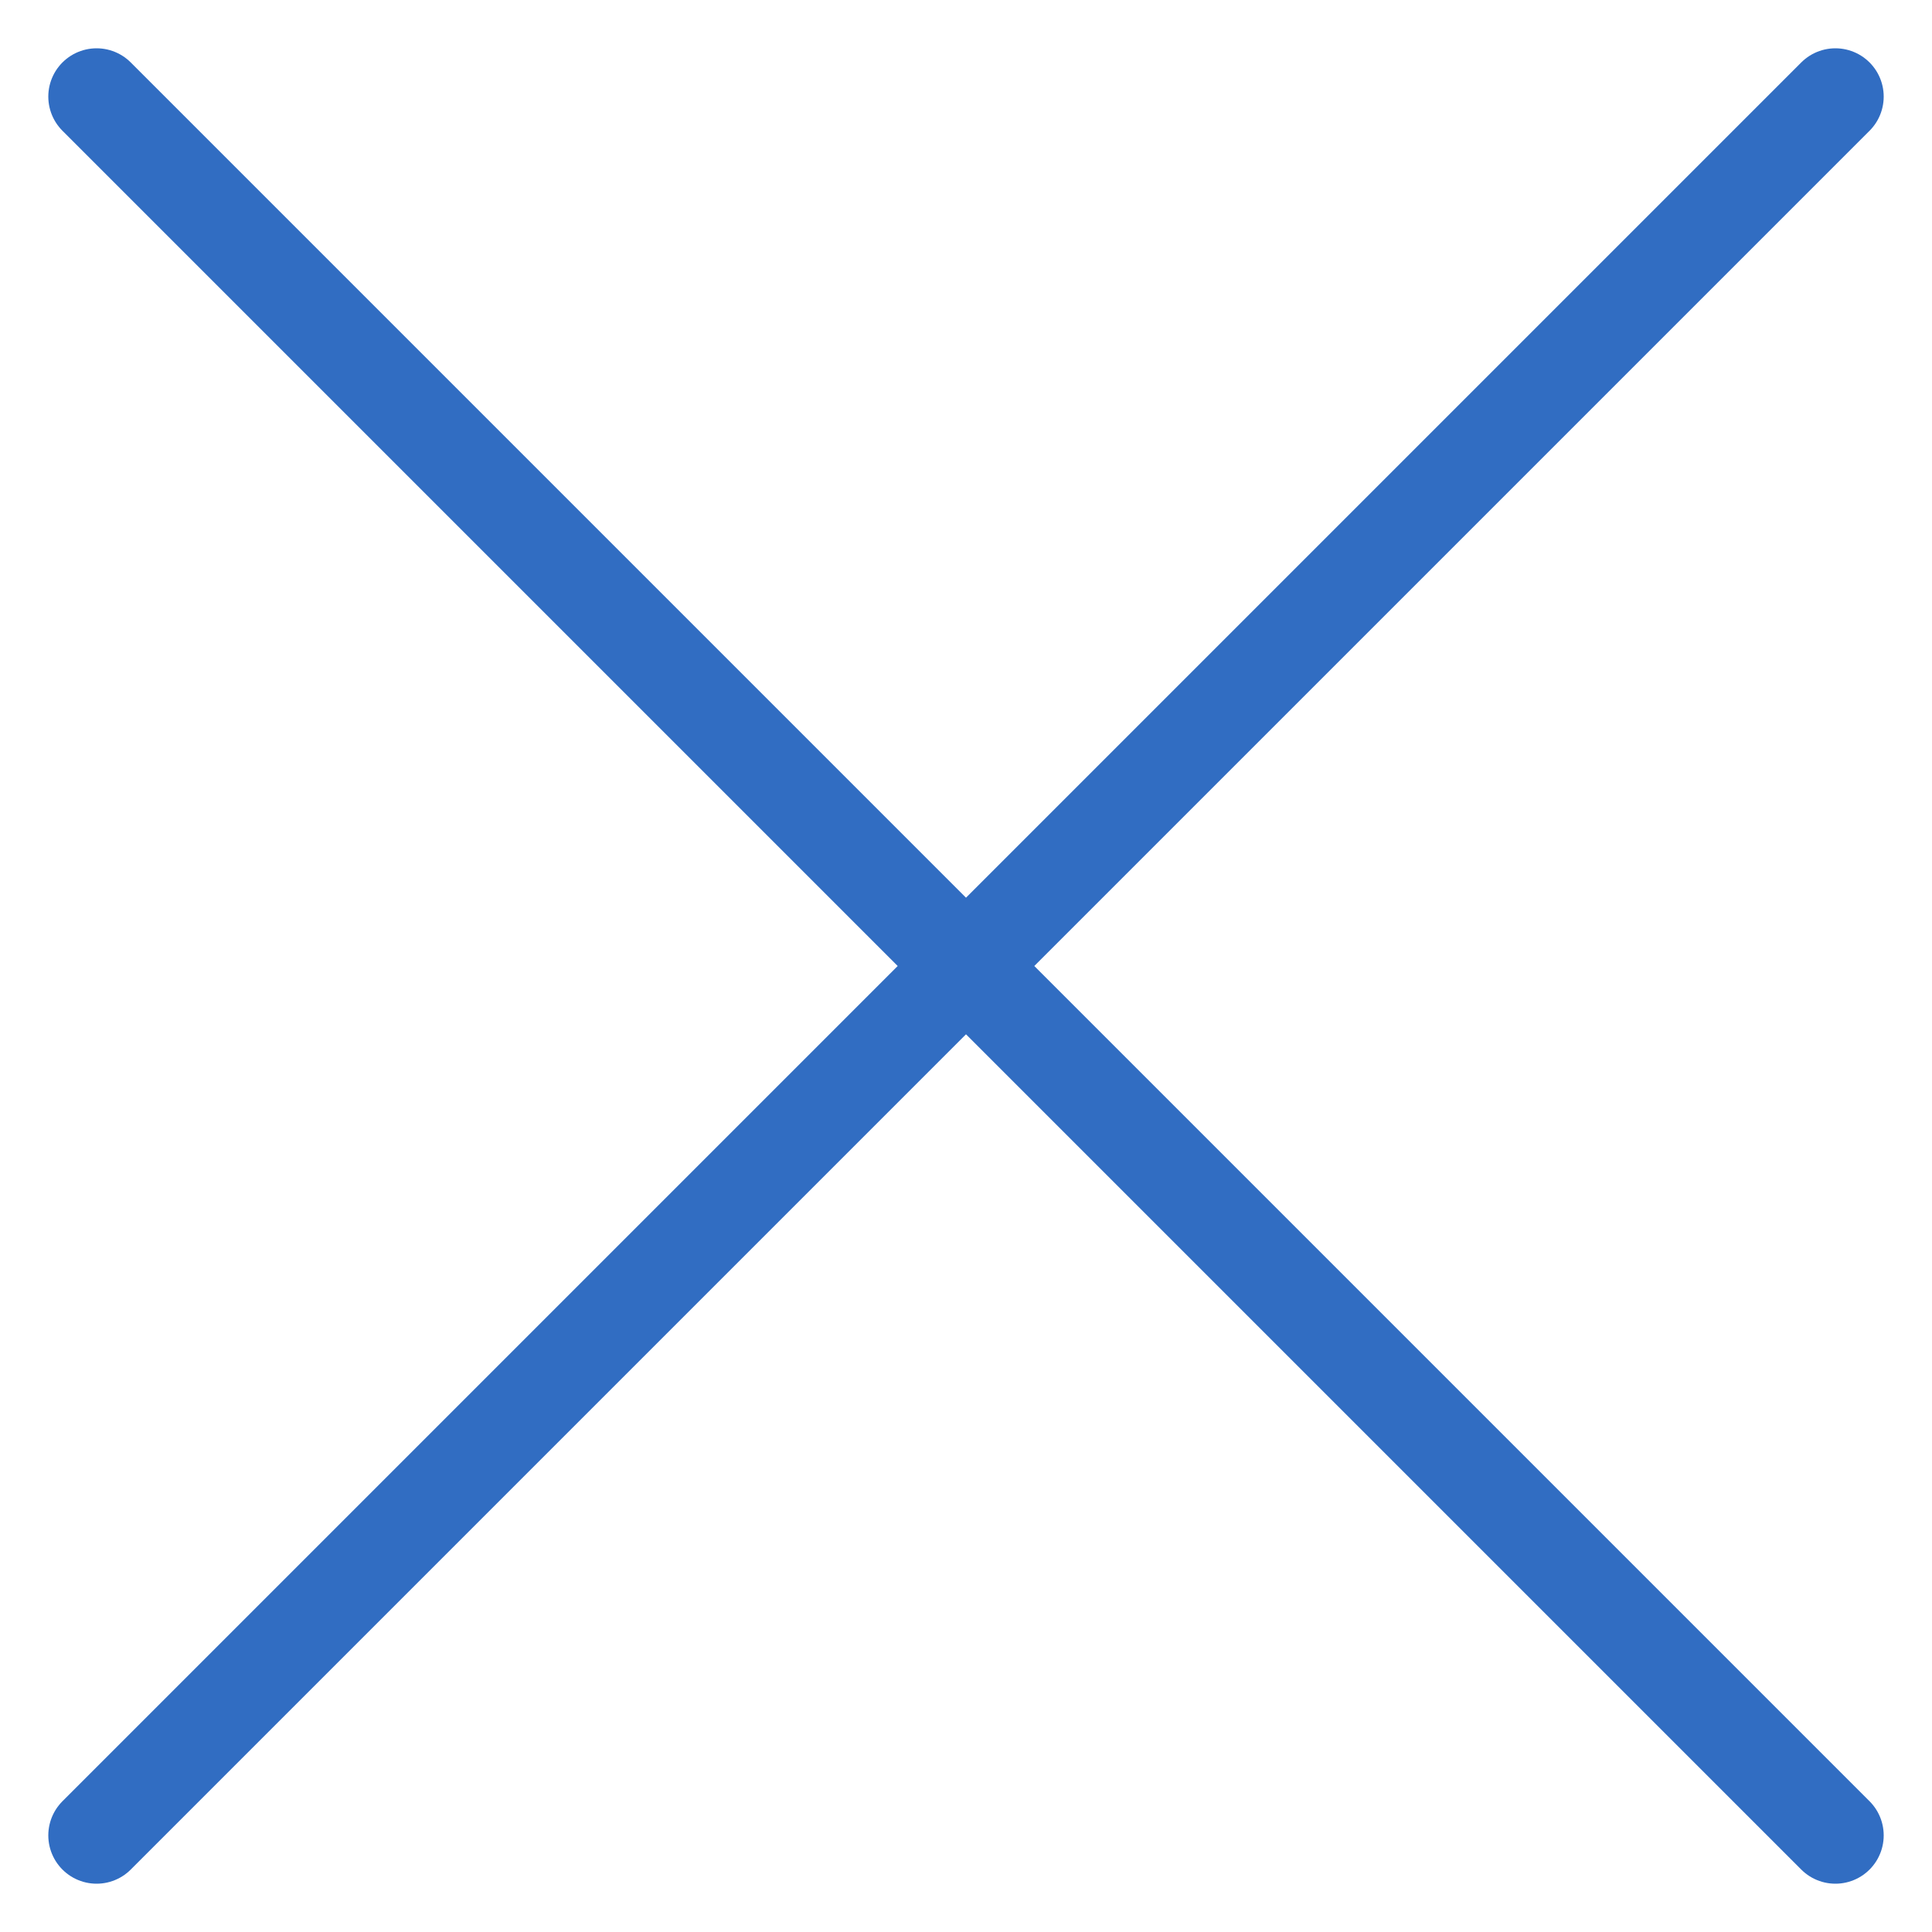
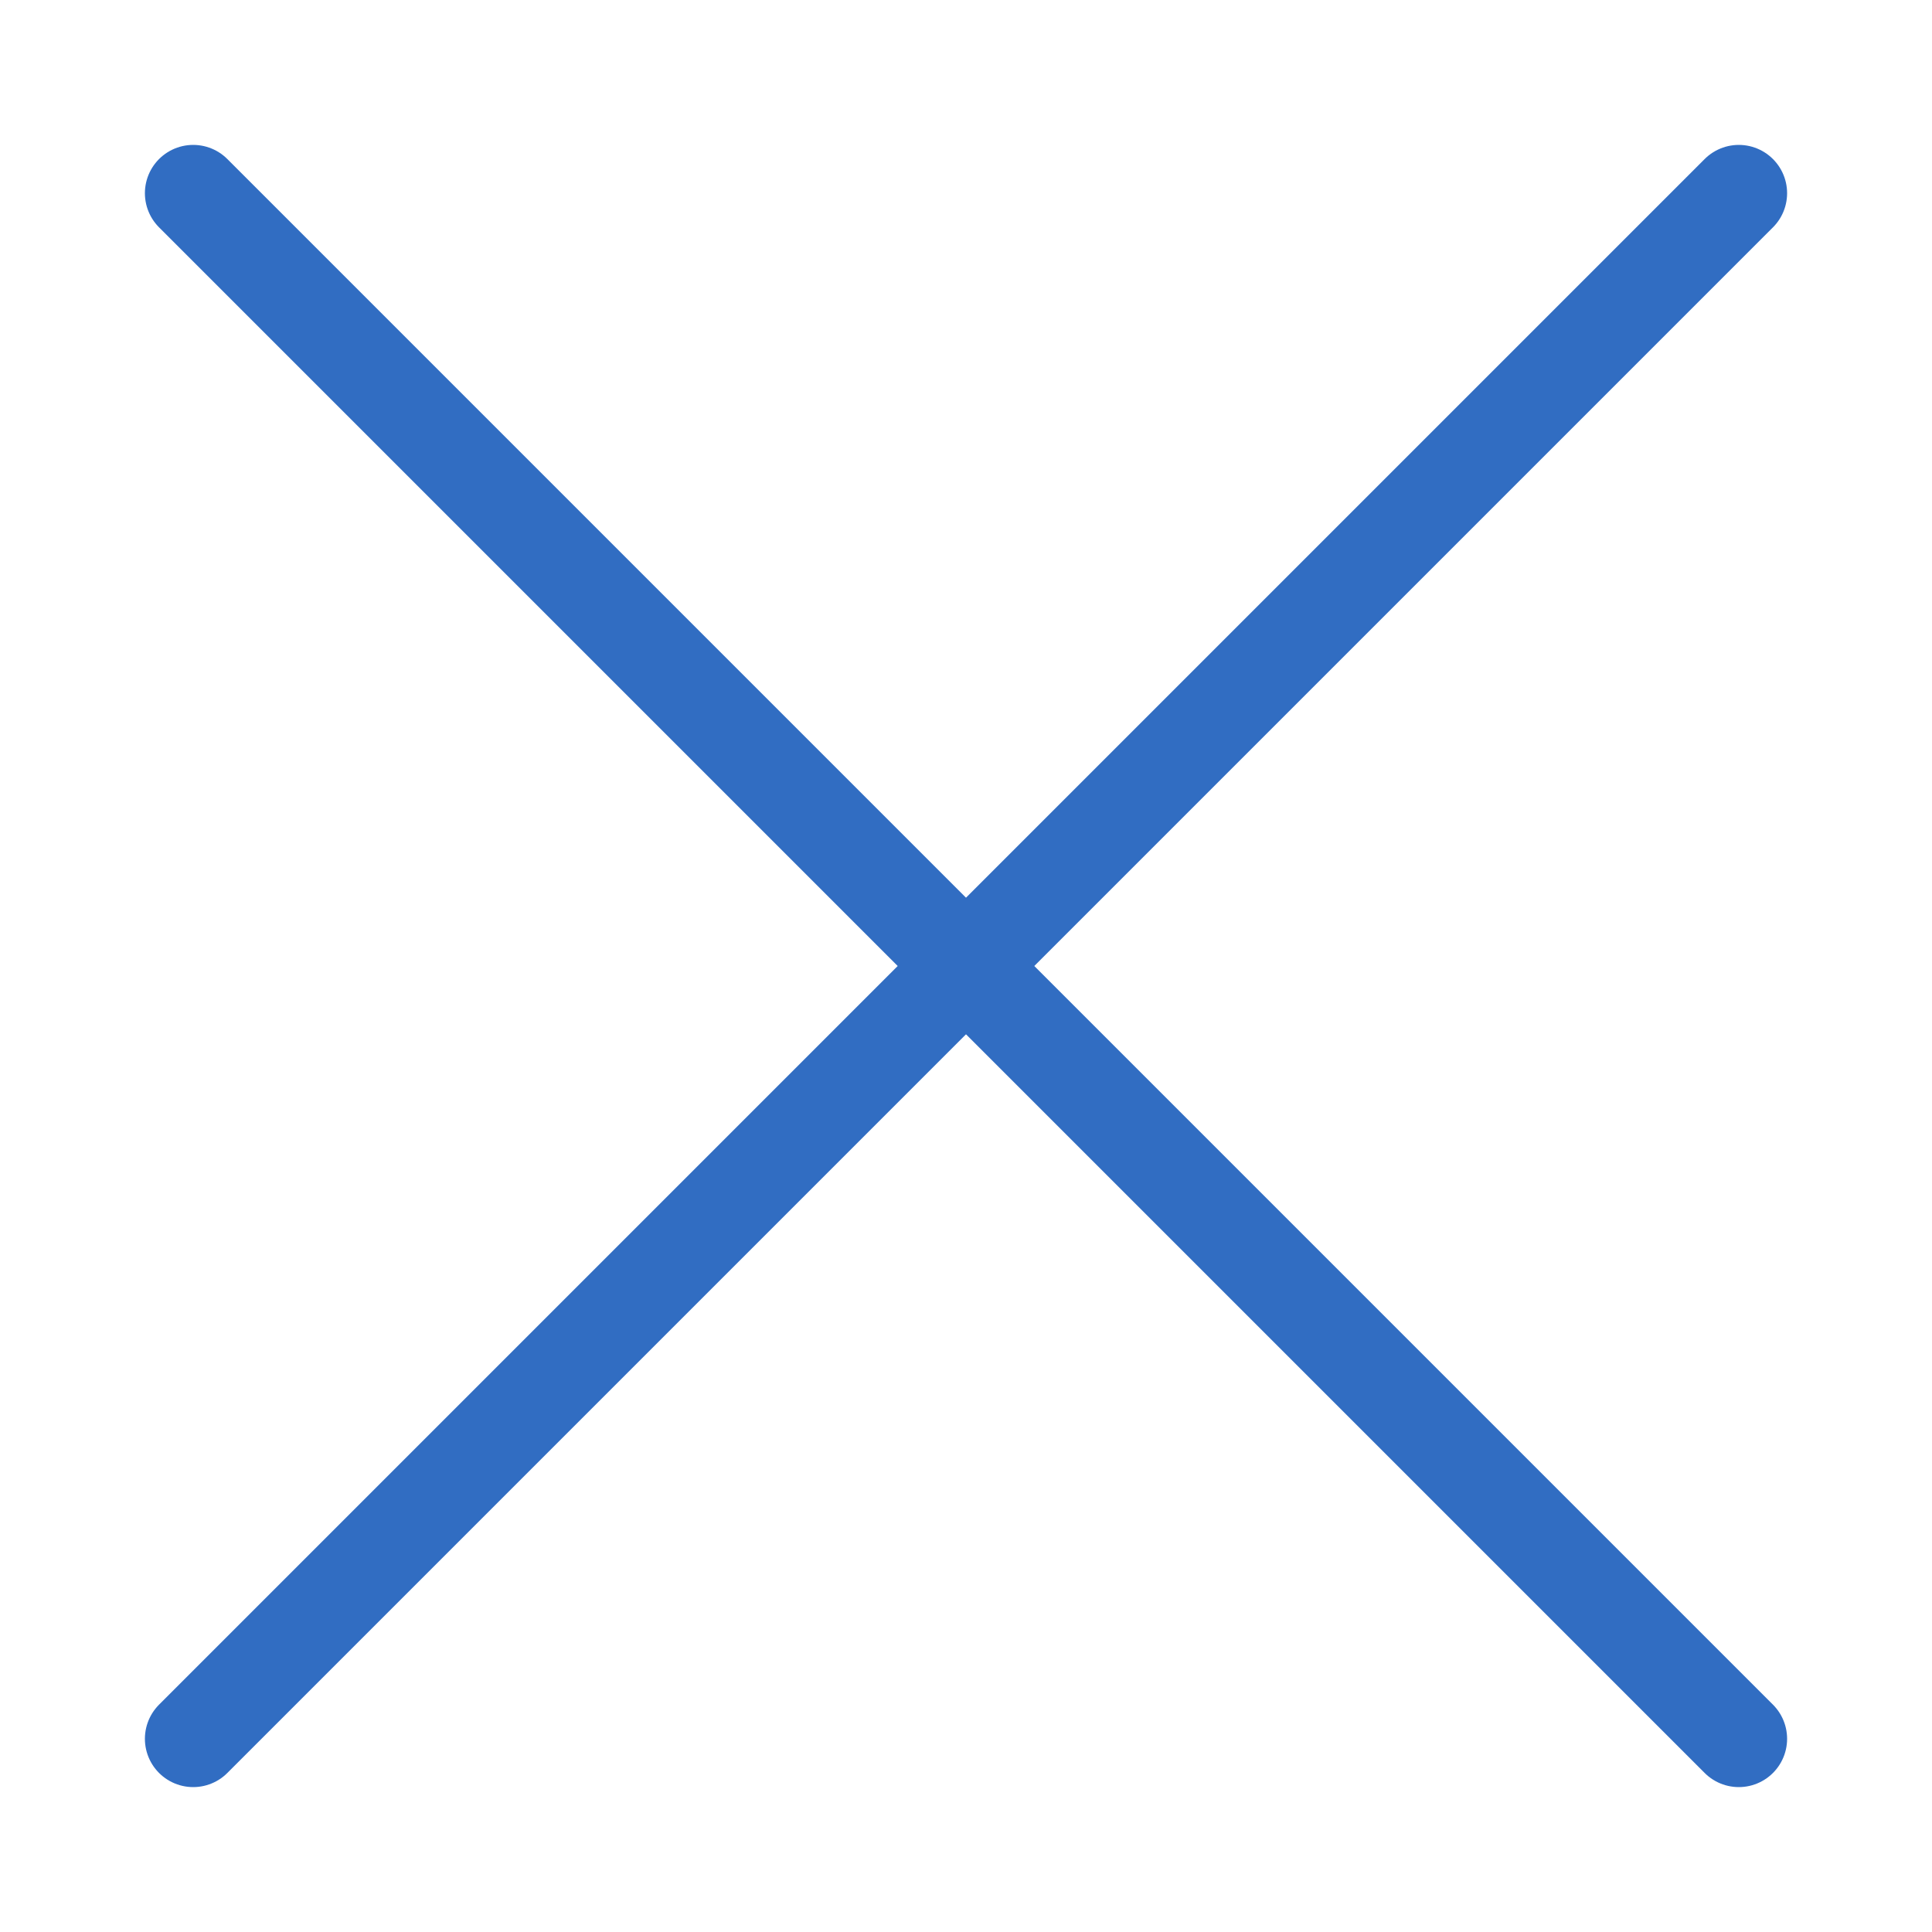
<svg xmlns="http://www.w3.org/2000/svg" width="20" height="20" viewBox="0 0 20 20" fill="none">
-   <path d="M1 19L10 10M10 10L19 1M10 10L19 19M10 10L1 1" stroke="#316DC2" stroke-linecap="round" stroke-linejoin="round" />
+   <path d="M2 18L10 10M10 10L18 2M10 10L18 18M10 10L2 2" stroke="#316DC2" stroke-linecap="round" stroke-linejoin="round" />
</svg>
